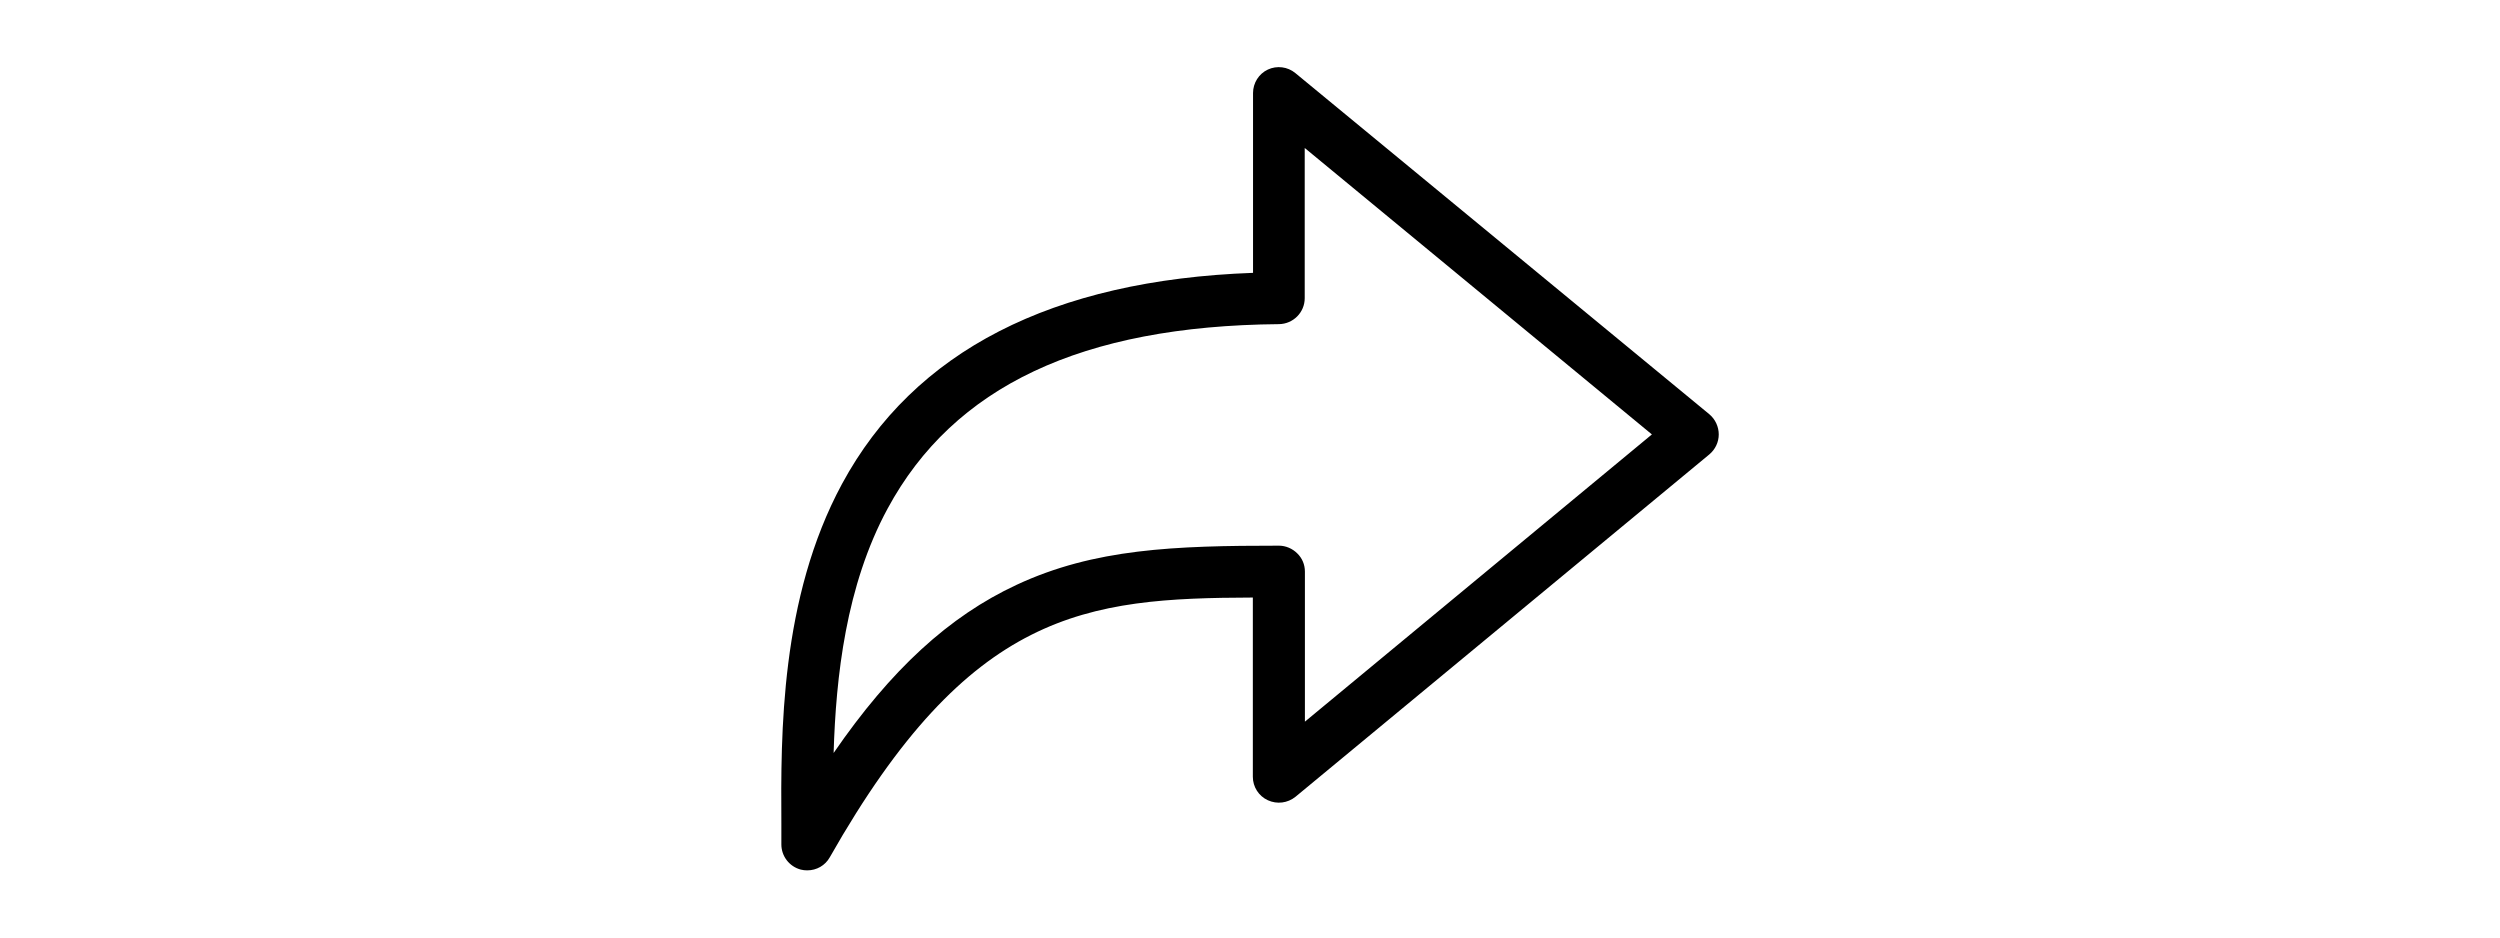
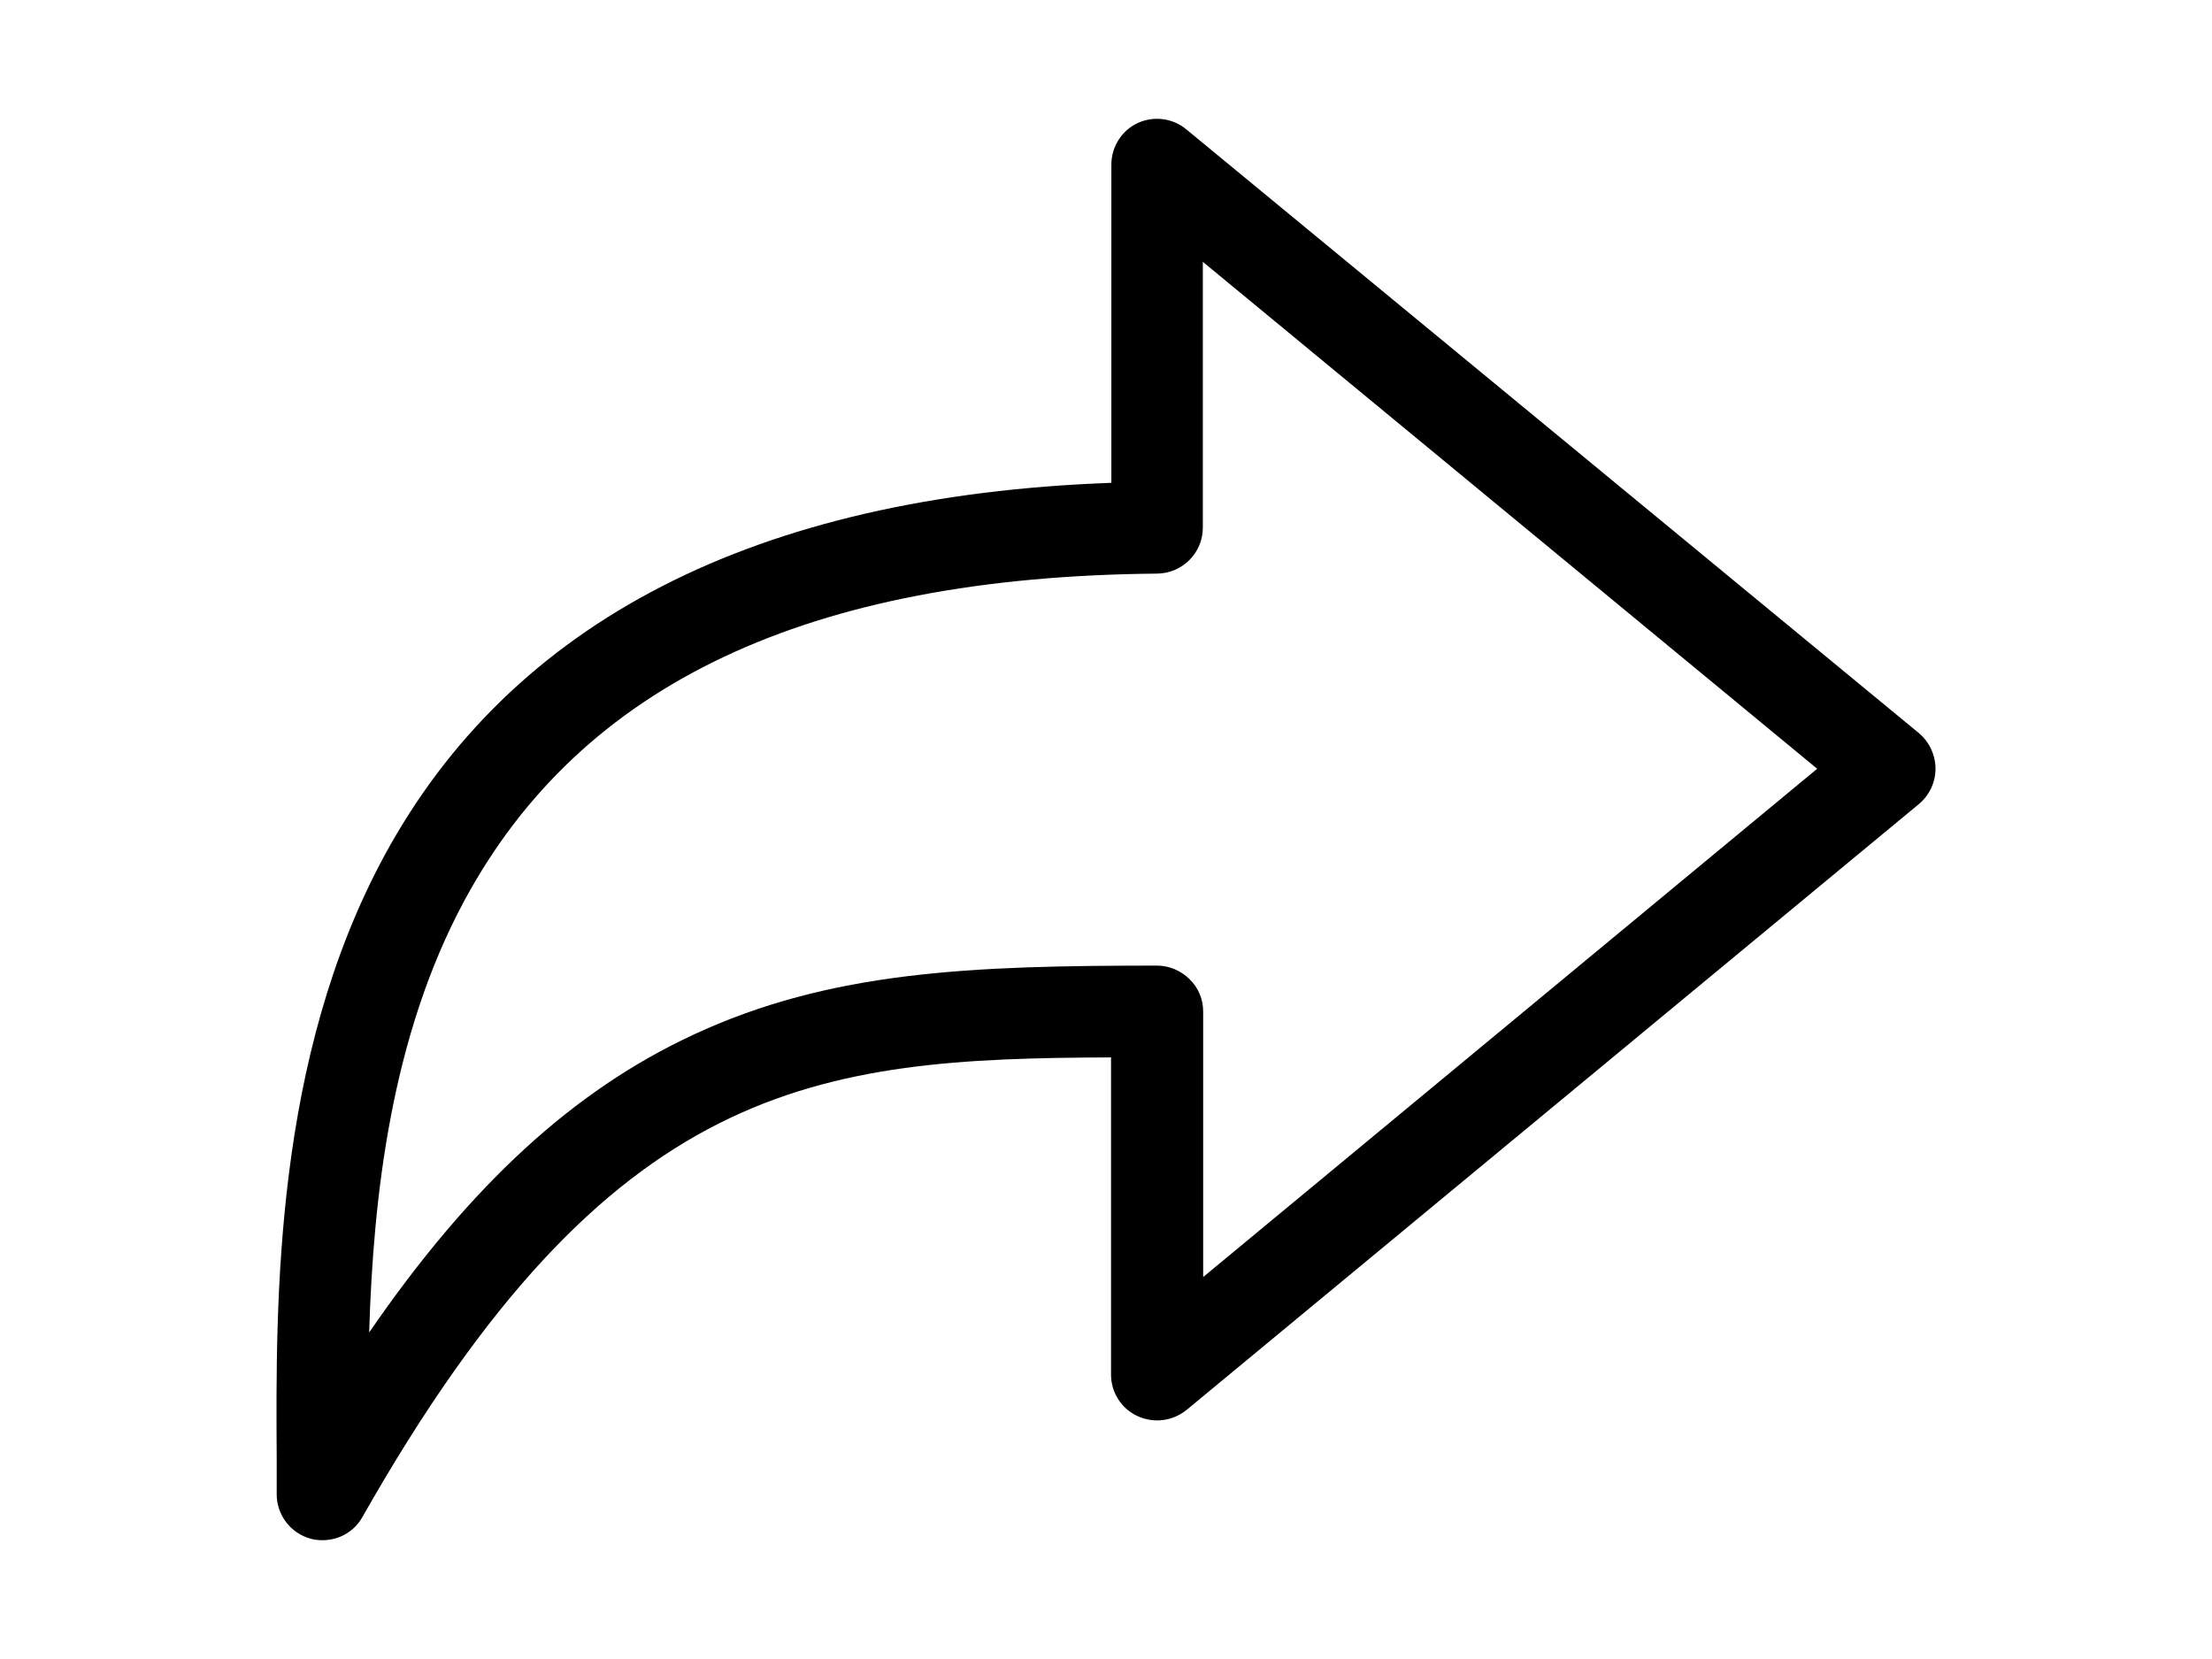
- <svg xmlns="http://www.w3.org/2000/svg" fill="#000000" height="30px" width="80px" version="1.1" id="Capa_1" viewBox="0 0 487.958 487.958" xml:space="preserve">
+ <svg xmlns="http://www.w3.org/2000/svg" fill="#000000" height="30px" width="40px" version="1.1" id="Capa_1" viewBox="0 0 487.958 487.958" xml:space="preserve">
  <g>
    <path d="M483.058,215.613l-215.5-177.6c-4-3.3-9.6-4-14.3-1.8c-4.7,2.2-7.7,7-7.7,12.2v93.6c-104.6,3.8-176.5,40.7-213.9,109.8   c-32.2,59.6-31.9,130.2-31.6,176.9c0,3.8,0,7.4,0,10.8c0,6.1,4.1,11.5,10.1,13.1c1.1,0.3,2.3,0.4,3.4,0.4c4.8,0,9.3-2.5,11.7-6.8   c73-128.7,133.1-134.9,220.2-135.2v93.3c0,5.2,3,10,7.8,12.2s10.3,1.5,14.4-1.8l215.4-178.2c3.1-2.6,4.9-6.4,4.9-10.4   S486.158,218.213,483.058,215.613z M272.558,375.613v-78.1c0-3.6-1.4-7-4-9.5c-2.5-2.5-6-4-9.5-4c-54.4,0-96.1,1.5-136.6,20.4   c-35,16.3-65.3,44-95.2,87.5c1.2-39.7,6.4-87.1,28.1-127.2c34.4-63.6,101-95.1,203.7-96c7.4-0.1,13.4-6.1,13.4-13.5v-78.2   l180.7,149.1L272.558,375.613z" />
  </g>
</svg>
